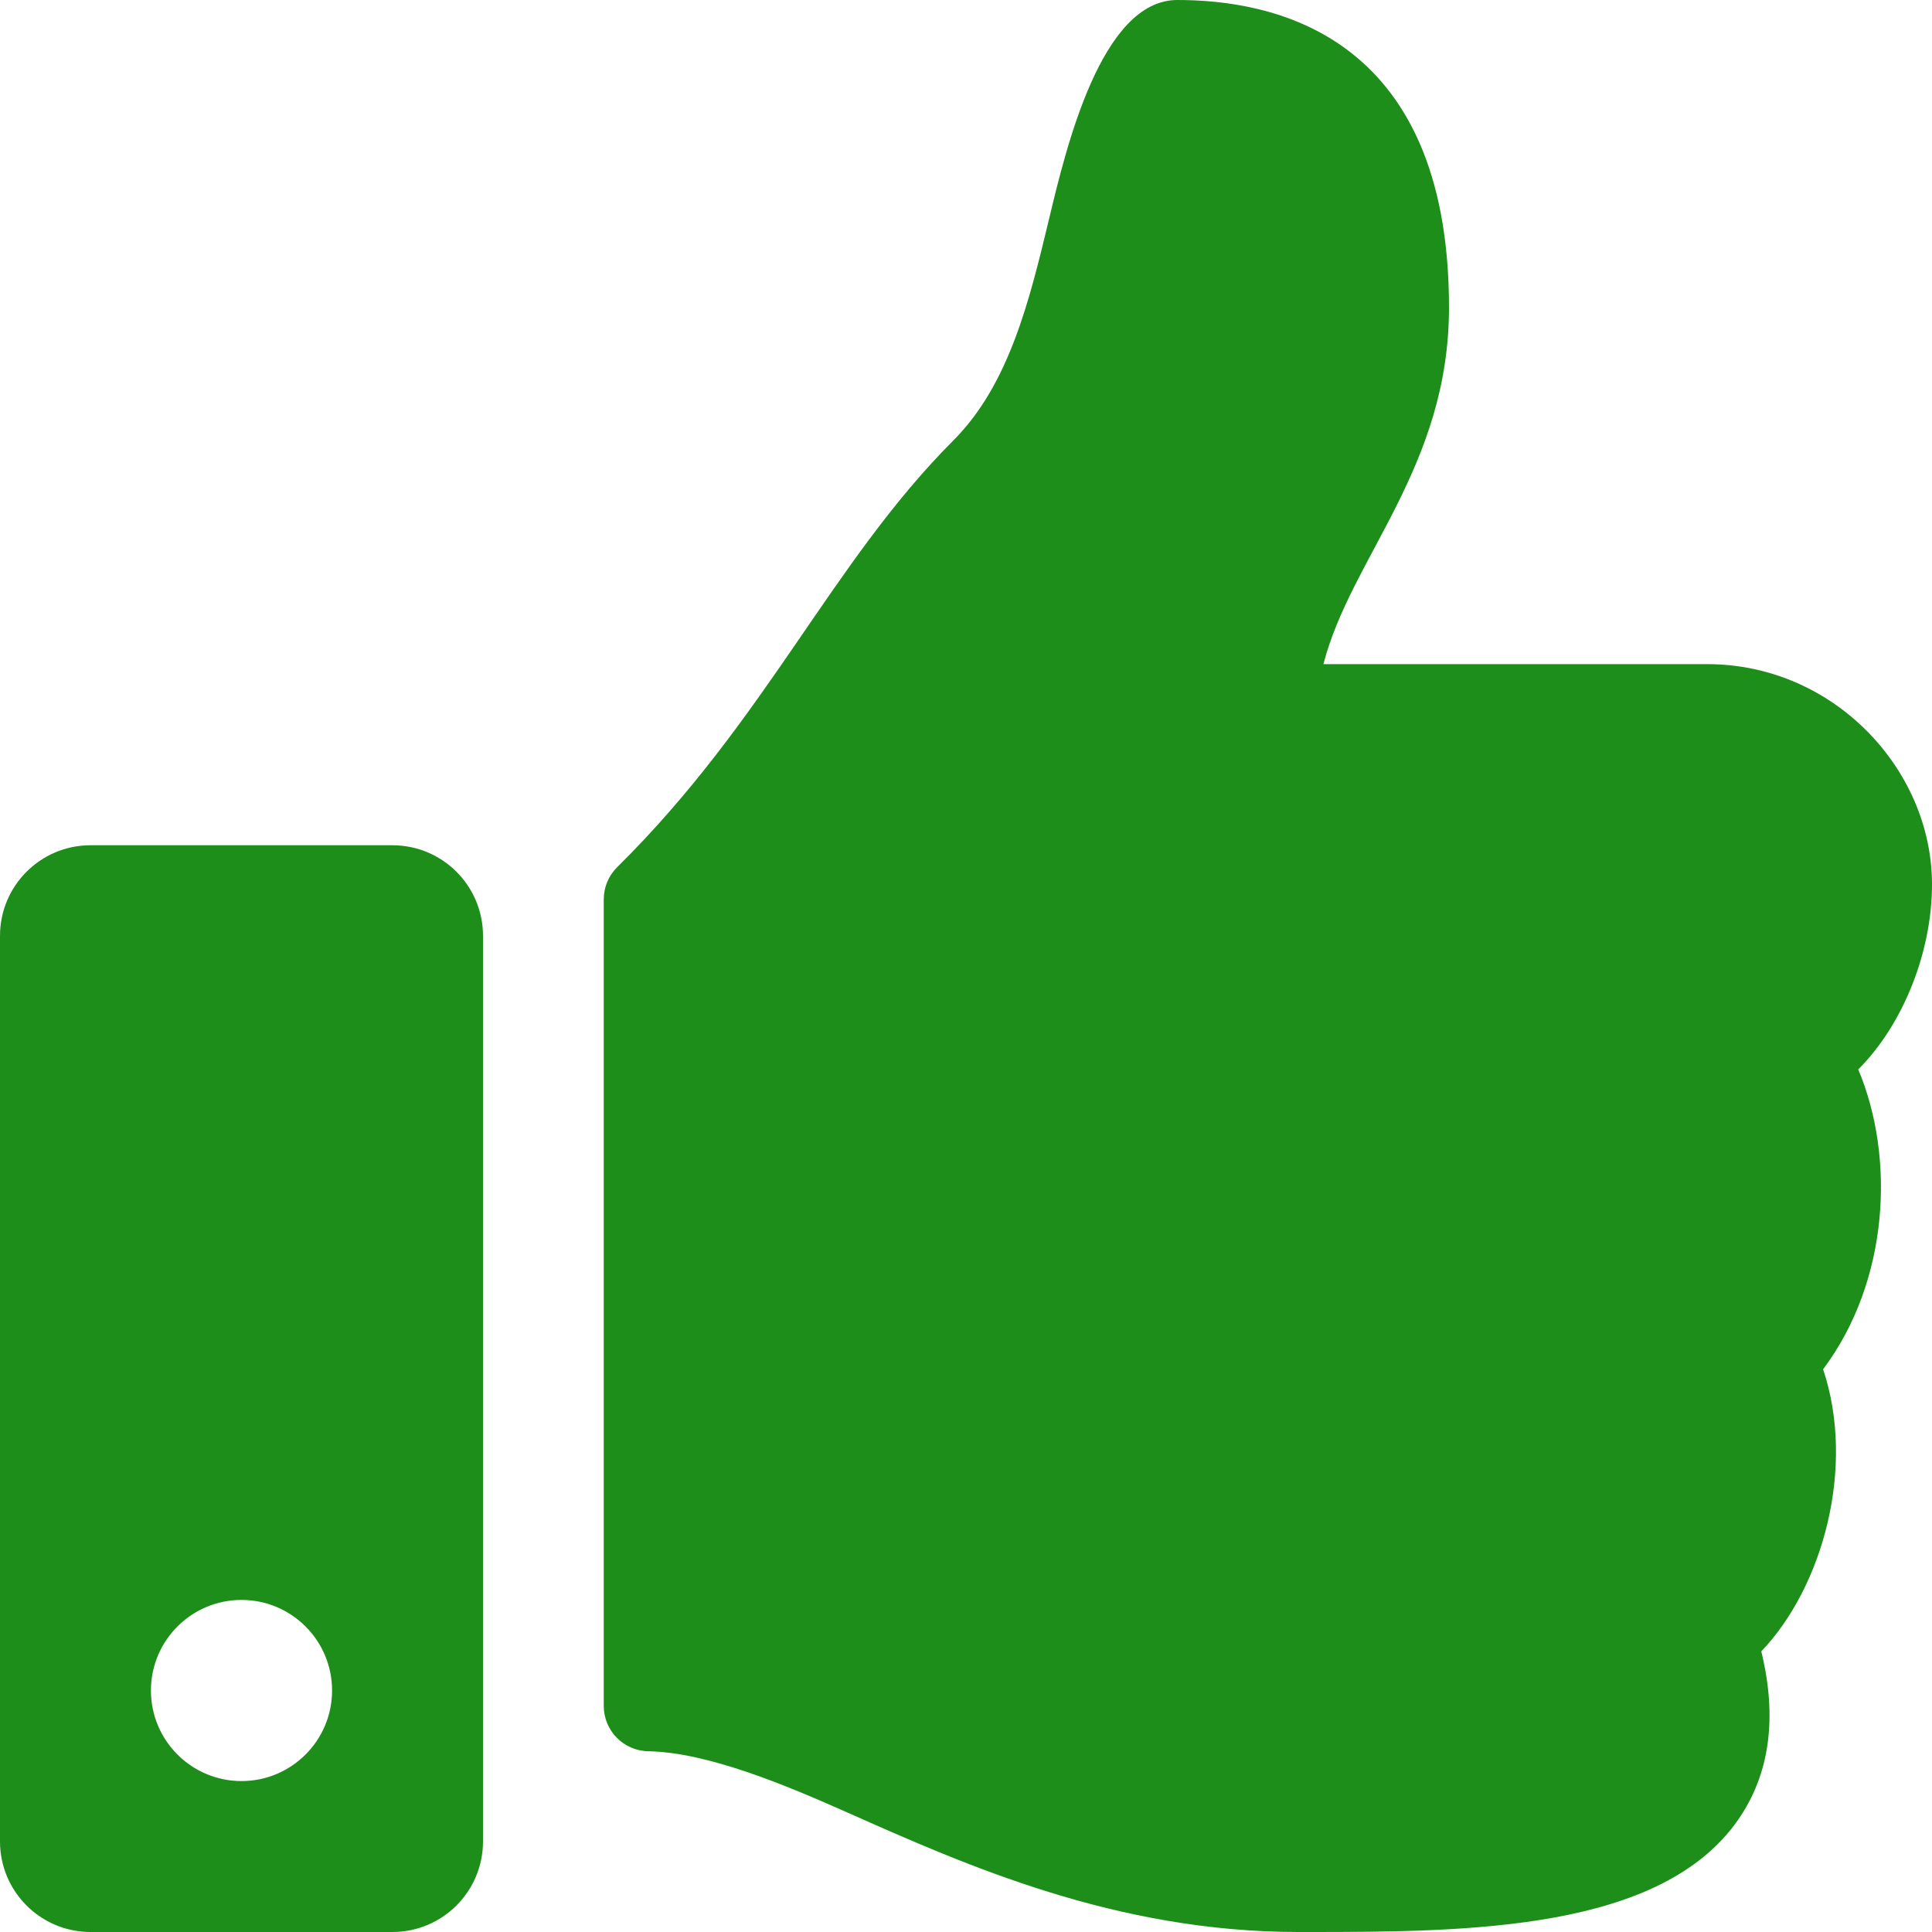
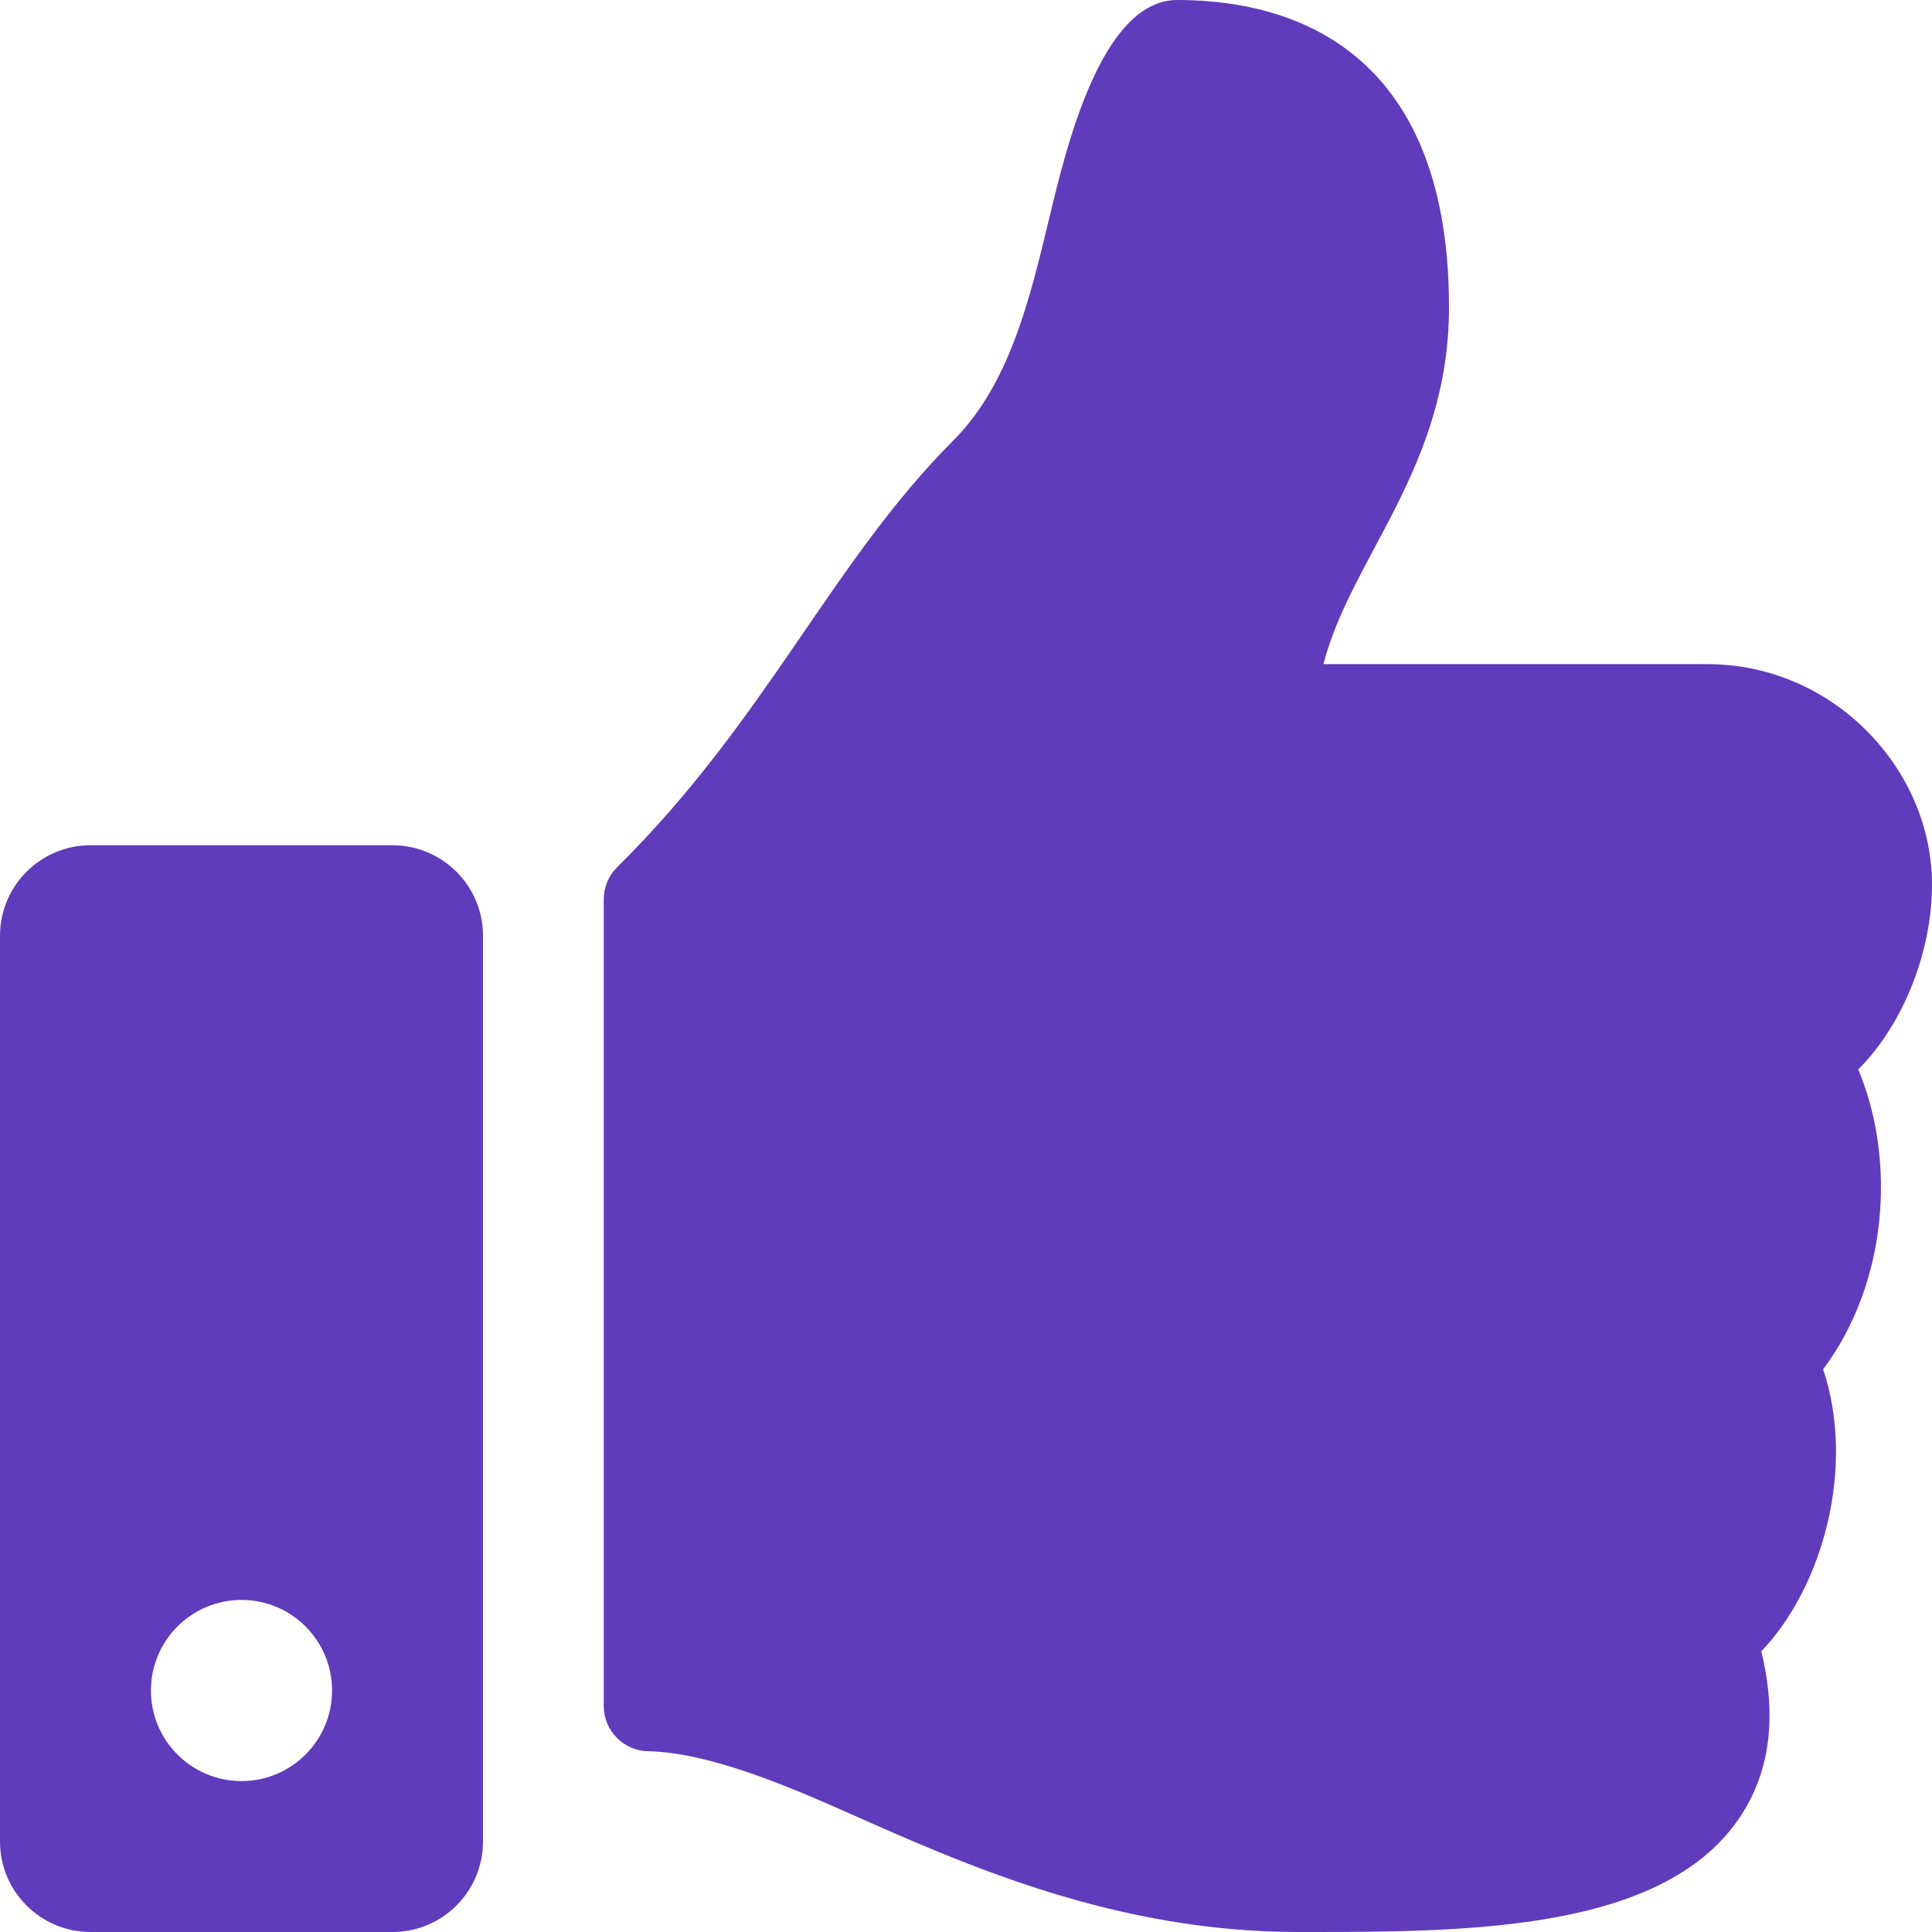
<svg xmlns="http://www.w3.org/2000/svg" width="50" height="50" viewBox="0 0 50 50" fill="none">
-   <path d="M10.156 21.875H2.344C1.049 21.875 0 22.924 0 24.219V47.656C0 48.951 1.049 50 2.344 50H10.156C11.451 50 12.5 48.951 12.5 47.656V24.219C12.5 22.924 11.451 21.875 10.156 21.875ZM6.25 46.094C4.956 46.094 3.906 45.044 3.906 43.75C3.906 42.456 4.956 41.406 6.25 41.406C7.544 41.406 8.594 42.456 8.594 43.75C8.594 45.044 7.544 46.094 6.25 46.094ZM37.5 7.954C37.5 12.097 34.964 14.42 34.25 17.188H44.184C47.446 17.188 49.985 19.897 50 22.861C50.008 24.613 49.263 26.499 48.102 27.666L48.091 27.676C49.051 29.955 48.895 33.149 47.182 35.437C48.03 37.966 47.175 41.072 45.582 42.737C46.002 44.456 45.801 45.919 44.982 47.096C42.989 49.96 38.048 50 33.871 50L33.593 50C28.878 49.998 25.018 48.281 21.917 46.902C20.359 46.209 18.322 45.35 16.776 45.322C16.137 45.31 15.625 44.789 15.625 44.15V23.274C15.625 22.962 15.75 22.662 15.973 22.442C19.841 18.619 21.505 14.572 24.675 11.396C26.121 9.948 26.647 7.76 27.155 5.644C27.589 3.837 28.498 0 30.469 0C32.812 0 37.5 0.781 37.5 7.954Z" fill="#1E8E1B" />
+   <path d="M10.156 21.875H2.344C1.049 21.875 0 22.924 0 24.219V47.656C0 48.951 1.049 50 2.344 50H10.156C11.451 50 12.5 48.951 12.5 47.656V24.219C12.5 22.924 11.451 21.875 10.156 21.875ZM6.25 46.094C4.956 46.094 3.906 45.044 3.906 43.75C3.906 42.456 4.956 41.406 6.25 41.406C7.544 41.406 8.594 42.456 8.594 43.75C8.594 45.044 7.544 46.094 6.25 46.094ZM37.5 7.954C37.5 12.097 34.964 14.42 34.25 17.188H44.184C47.446 17.188 49.985 19.897 50 22.861C50.008 24.613 49.263 26.499 48.102 27.666L48.091 27.676C49.051 29.955 48.895 33.149 47.182 35.437C48.03 37.966 47.175 41.072 45.582 42.737C46.002 44.456 45.801 45.919 44.982 47.096C42.989 49.96 38.048 50 33.871 50L33.593 50C28.878 49.998 25.018 48.281 21.917 46.902C20.359 46.209 18.322 45.35 16.776 45.322C16.137 45.31 15.625 44.789 15.625 44.15V23.274C15.625 22.962 15.75 22.662 15.973 22.442C19.841 18.619 21.505 14.572 24.675 11.396C26.121 9.948 26.647 7.76 27.155 5.644C27.589 3.837 28.498 0 30.469 0C32.812 0 37.5 0.781 37.5 7.954Z" fill="#603bbb" />
</svg>
